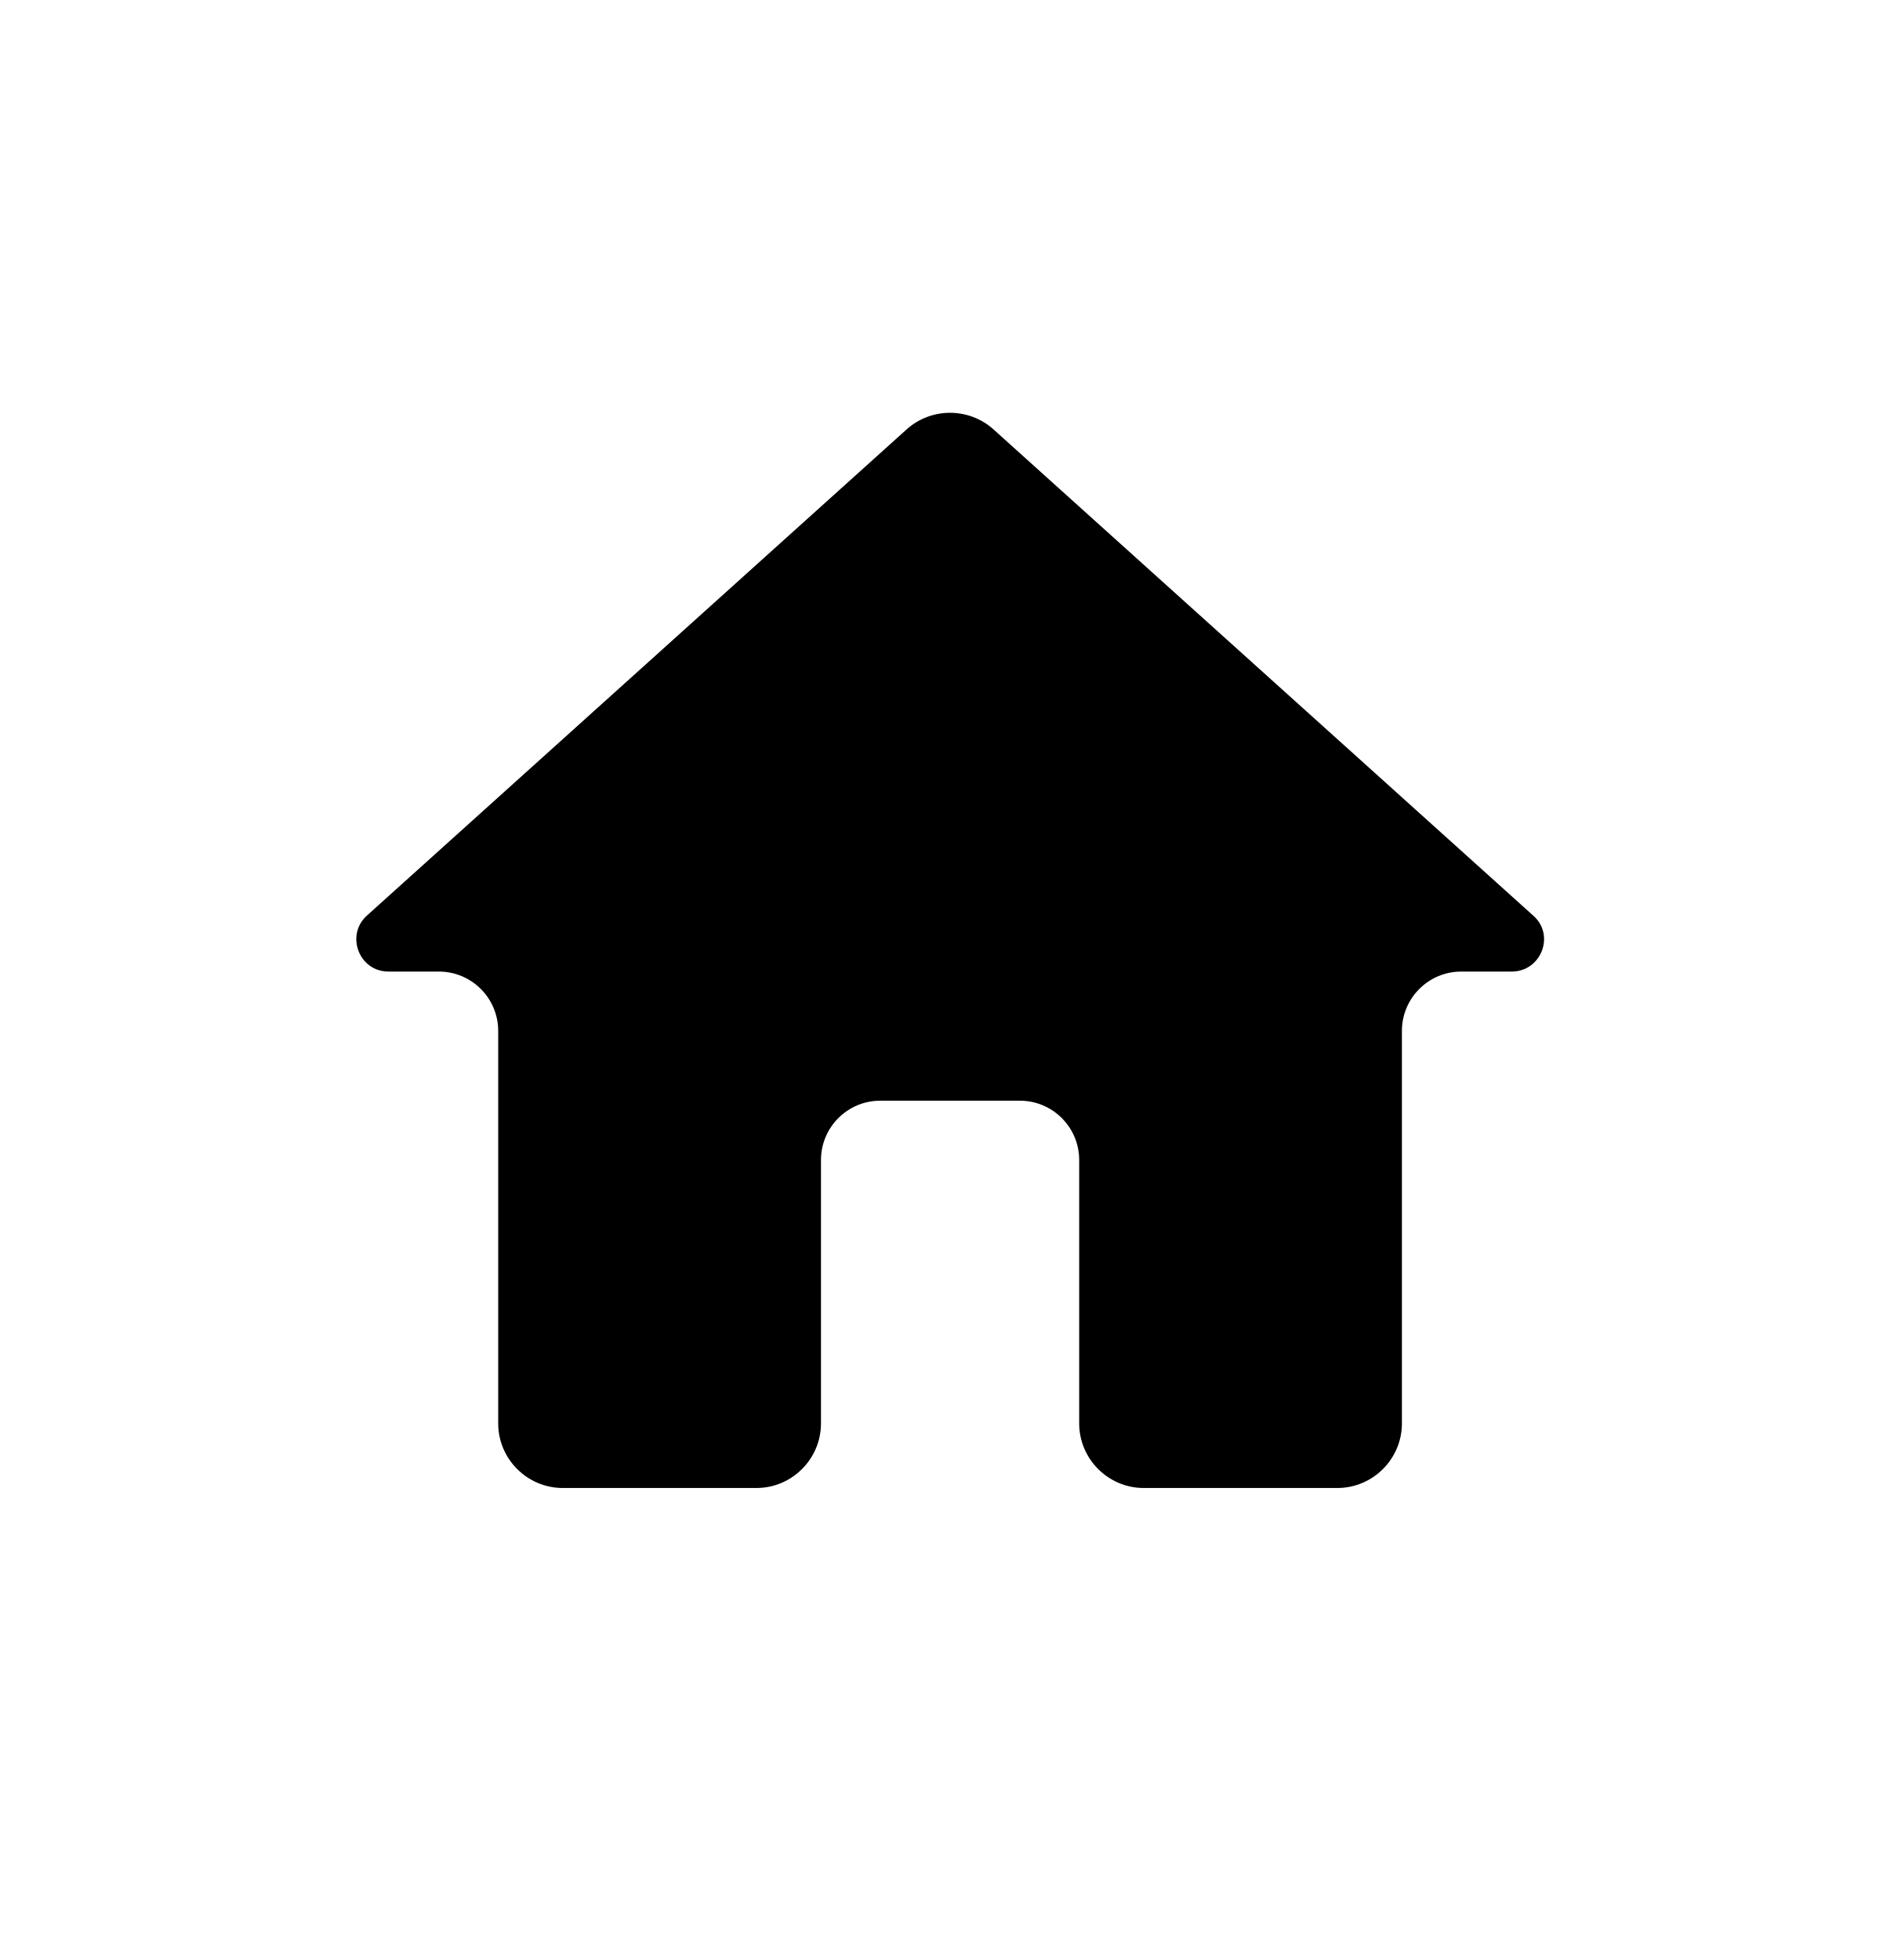
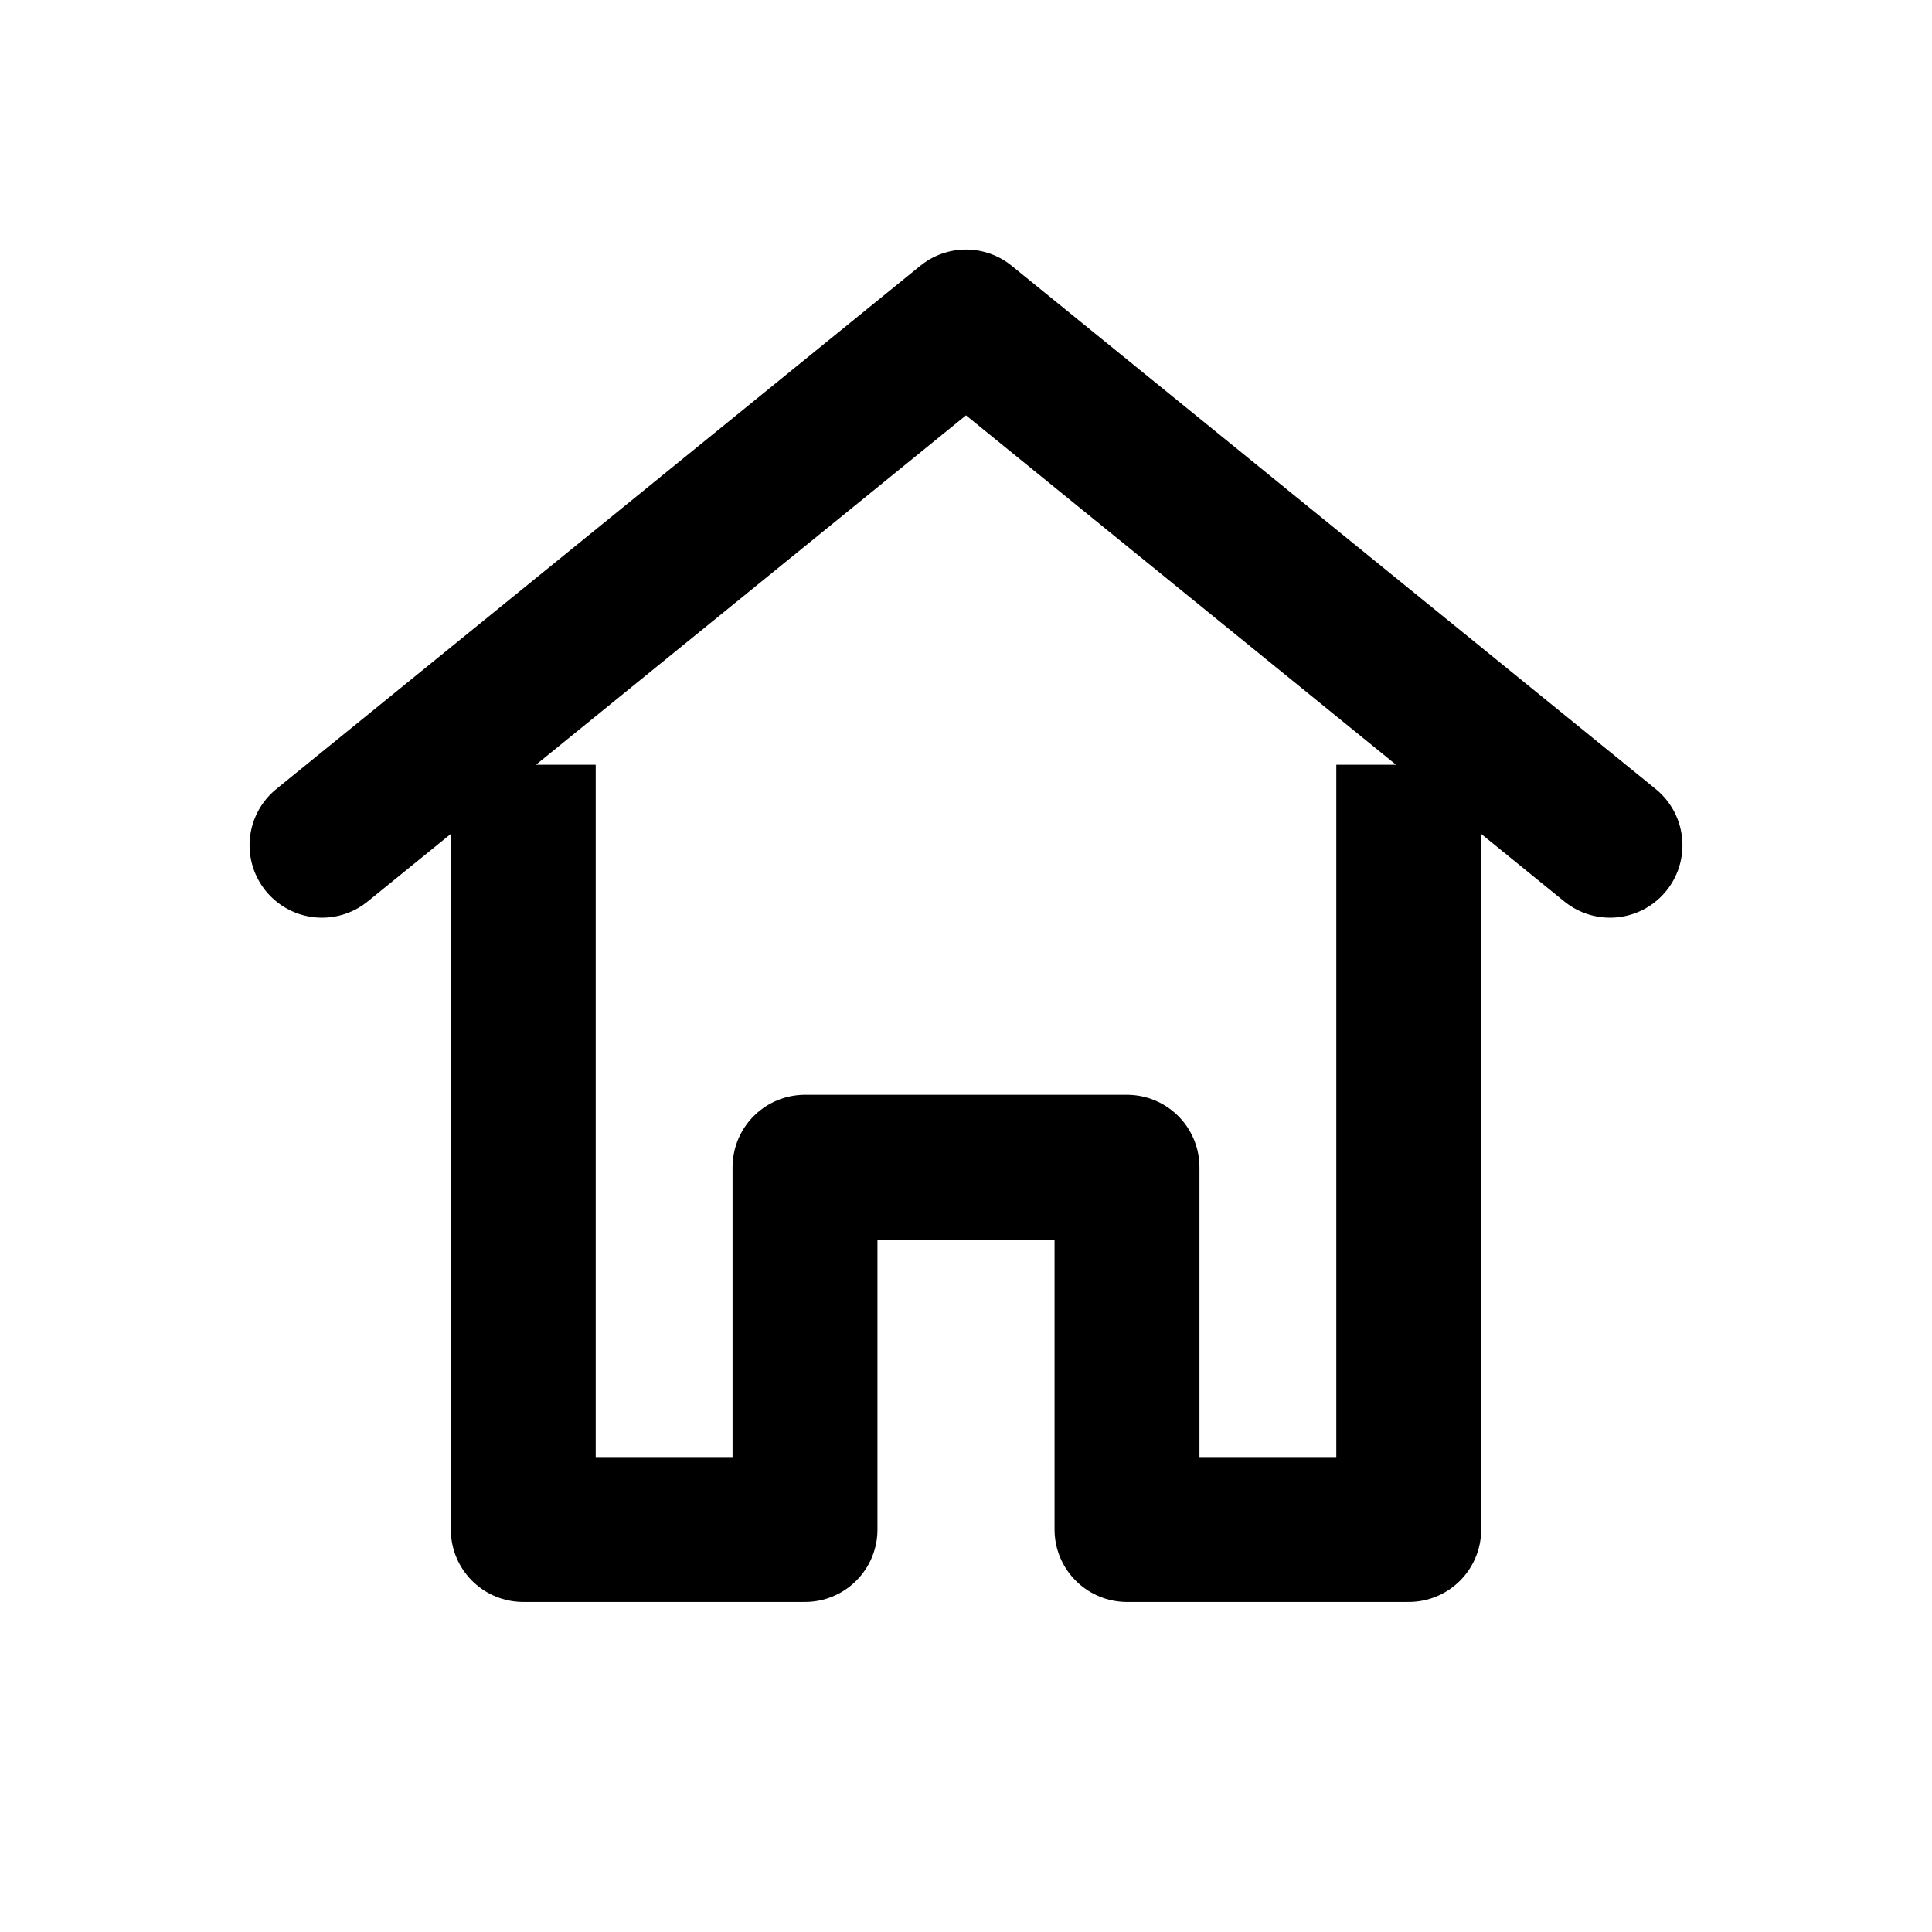
- <svg xmlns="http://www.w3.org/2000/svg" width="32" height="33" viewBox="0 0 32 33">
-   <path d="M13.824 23.966V19.532C13.824 18.979 14.271 18.532 14.824 18.532H17.172C17.724 18.532 18.172 18.979 18.172 19.532V23.966C18.172 24.564 18.661 25.053 19.258 25.053H22.519C23.117 25.053 23.606 24.564 23.606 23.966V17.358C23.606 16.805 24.054 16.358 24.606 16.358H25.454C25.954 16.358 26.193 15.738 25.813 15.412L16.726 7.227C16.313 6.858 15.682 6.858 15.269 7.227L6.182 15.412C5.813 15.738 6.041 16.358 6.541 16.358H7.389C7.941 16.358 8.389 16.805 8.389 17.358V23.966C8.389 24.564 8.878 25.053 9.476 25.053H12.737C13.335 25.053 13.824 24.564 13.824 23.966Z" fill="currentColor" />
+ <svg xmlns="http://www.w3.org/2000/svg" width="24" height="24" viewBox="0 0 24 24" fill="none">
+   <path d="M4 10.5L12 4L20 10.5" stroke="currentColor" stroke-width="1.8" stroke-linecap="round" stroke-linejoin="round" />
+   <path d="M6.5 9.5V19H10V14.5H14V19H17.5V9.5" stroke="currentColor" stroke-width="1.8" stroke-linejoin="round" />
</svg>
